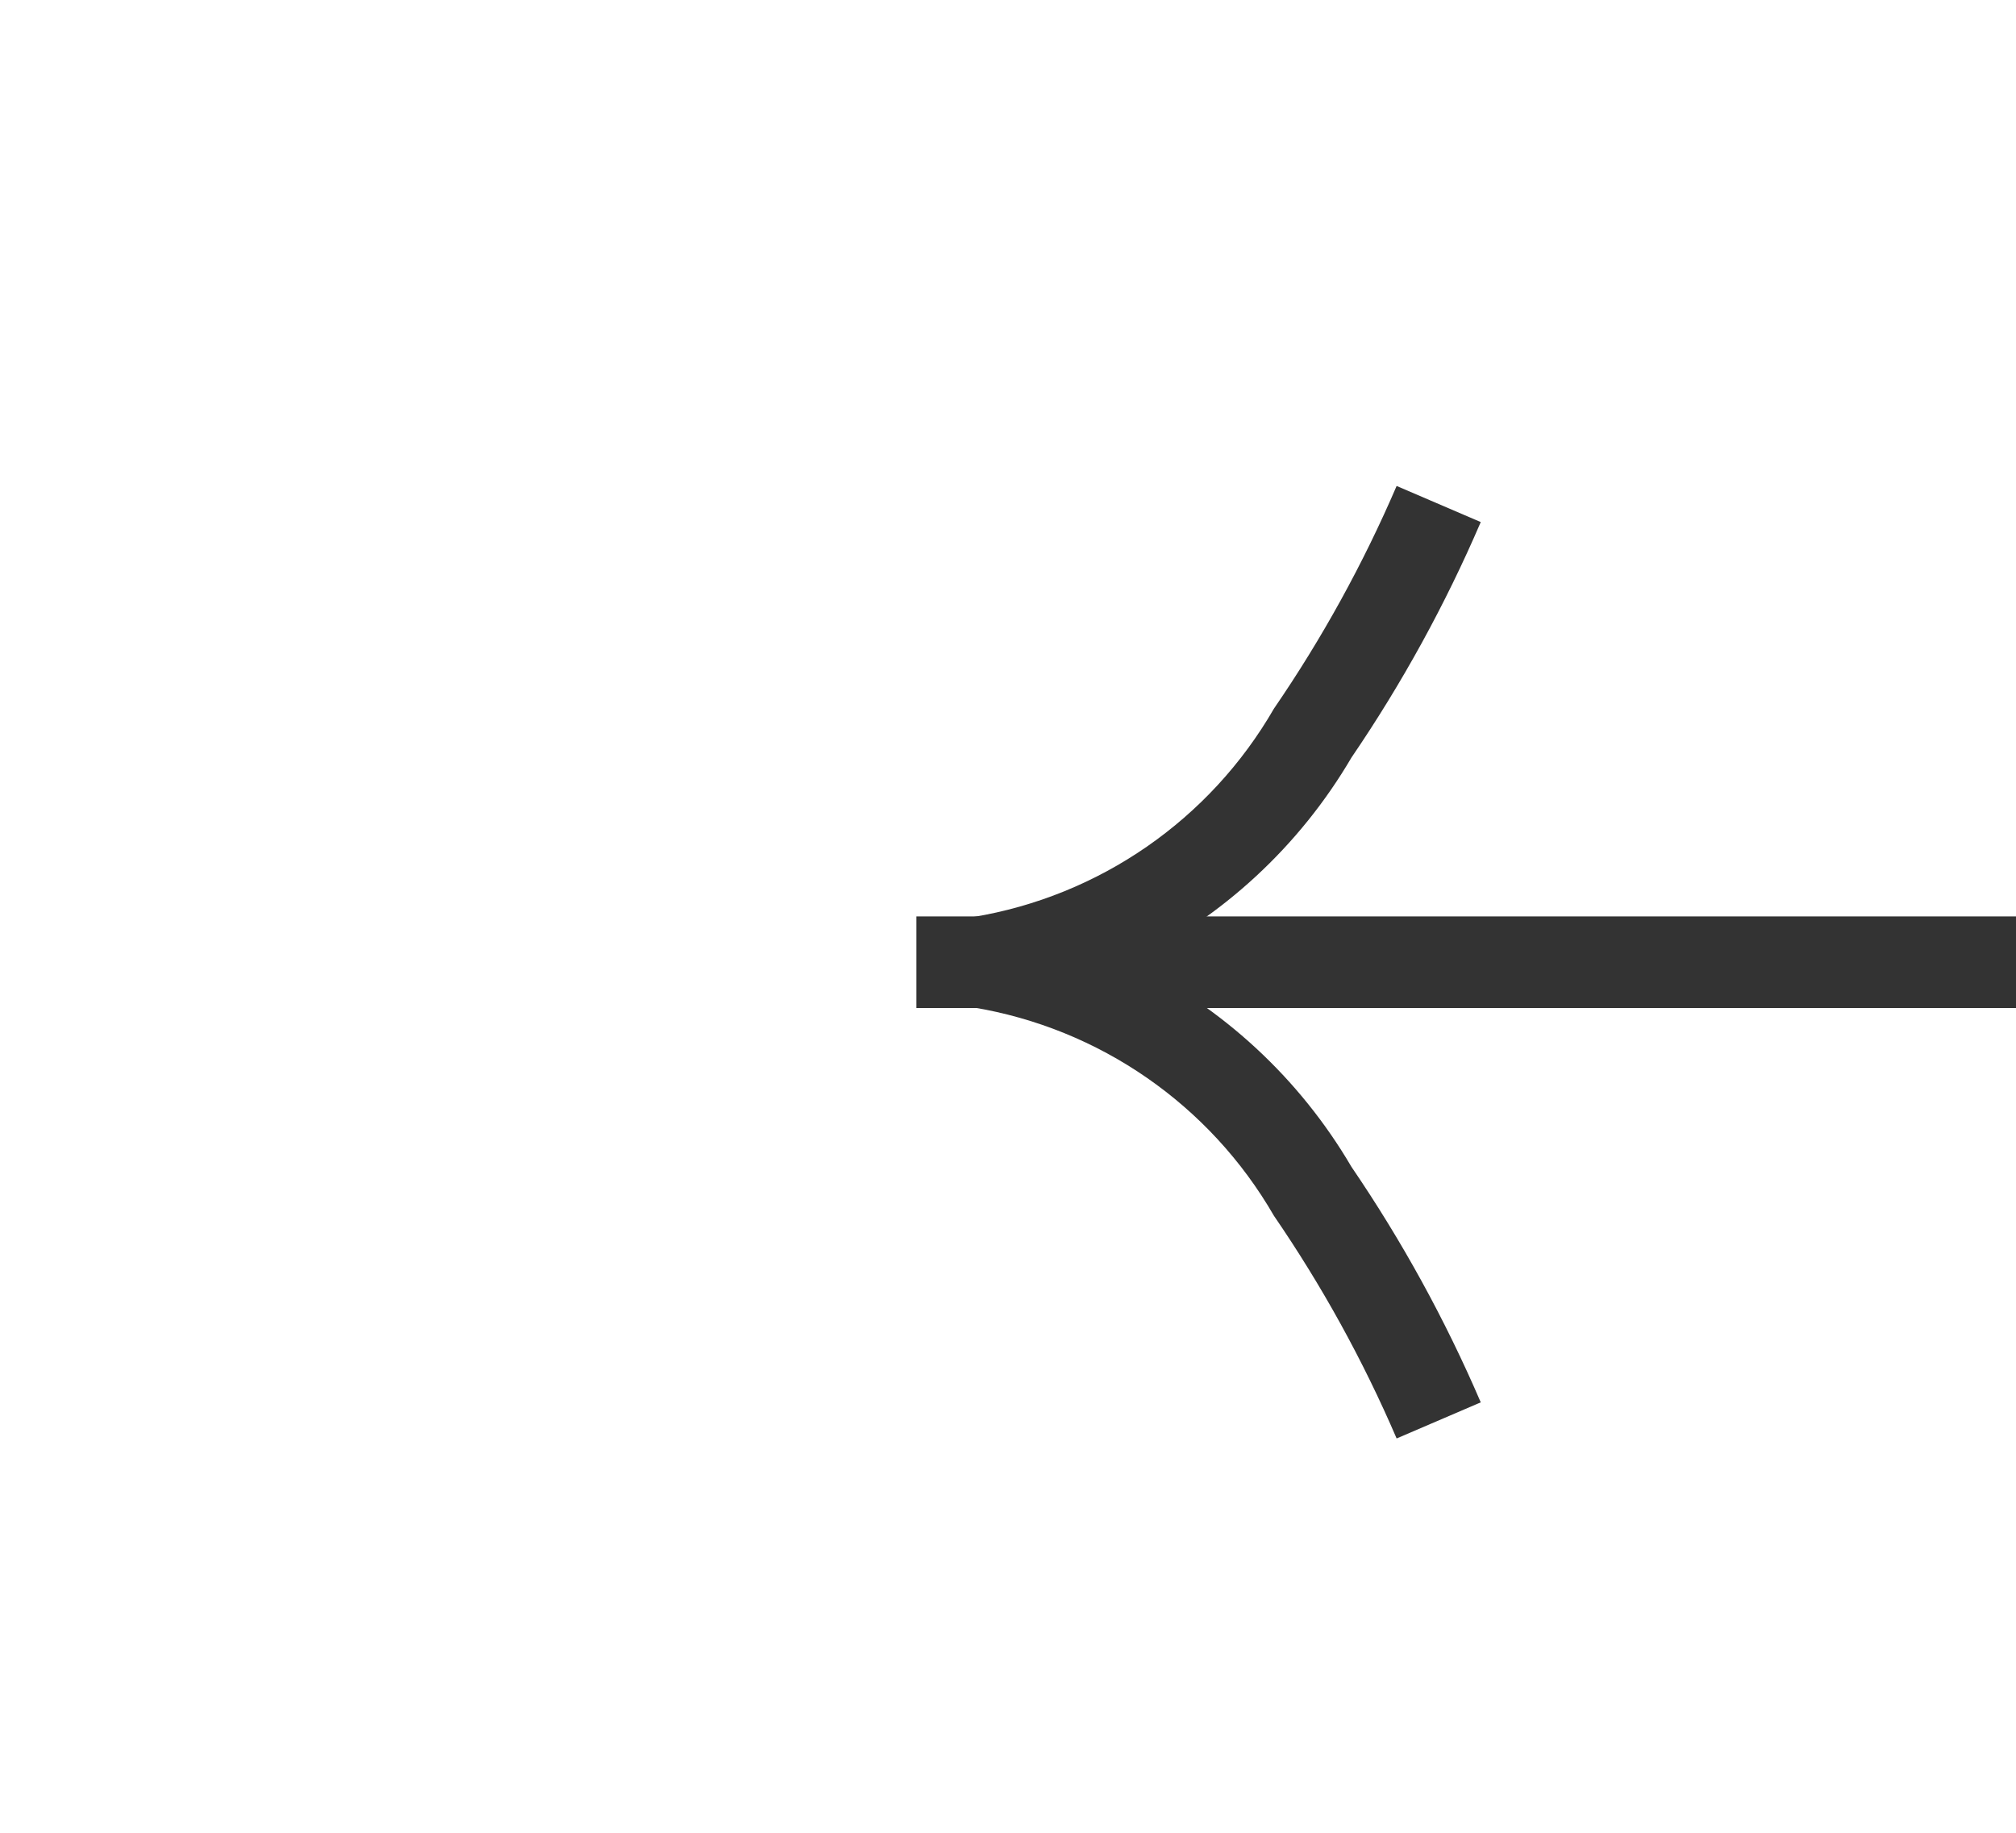
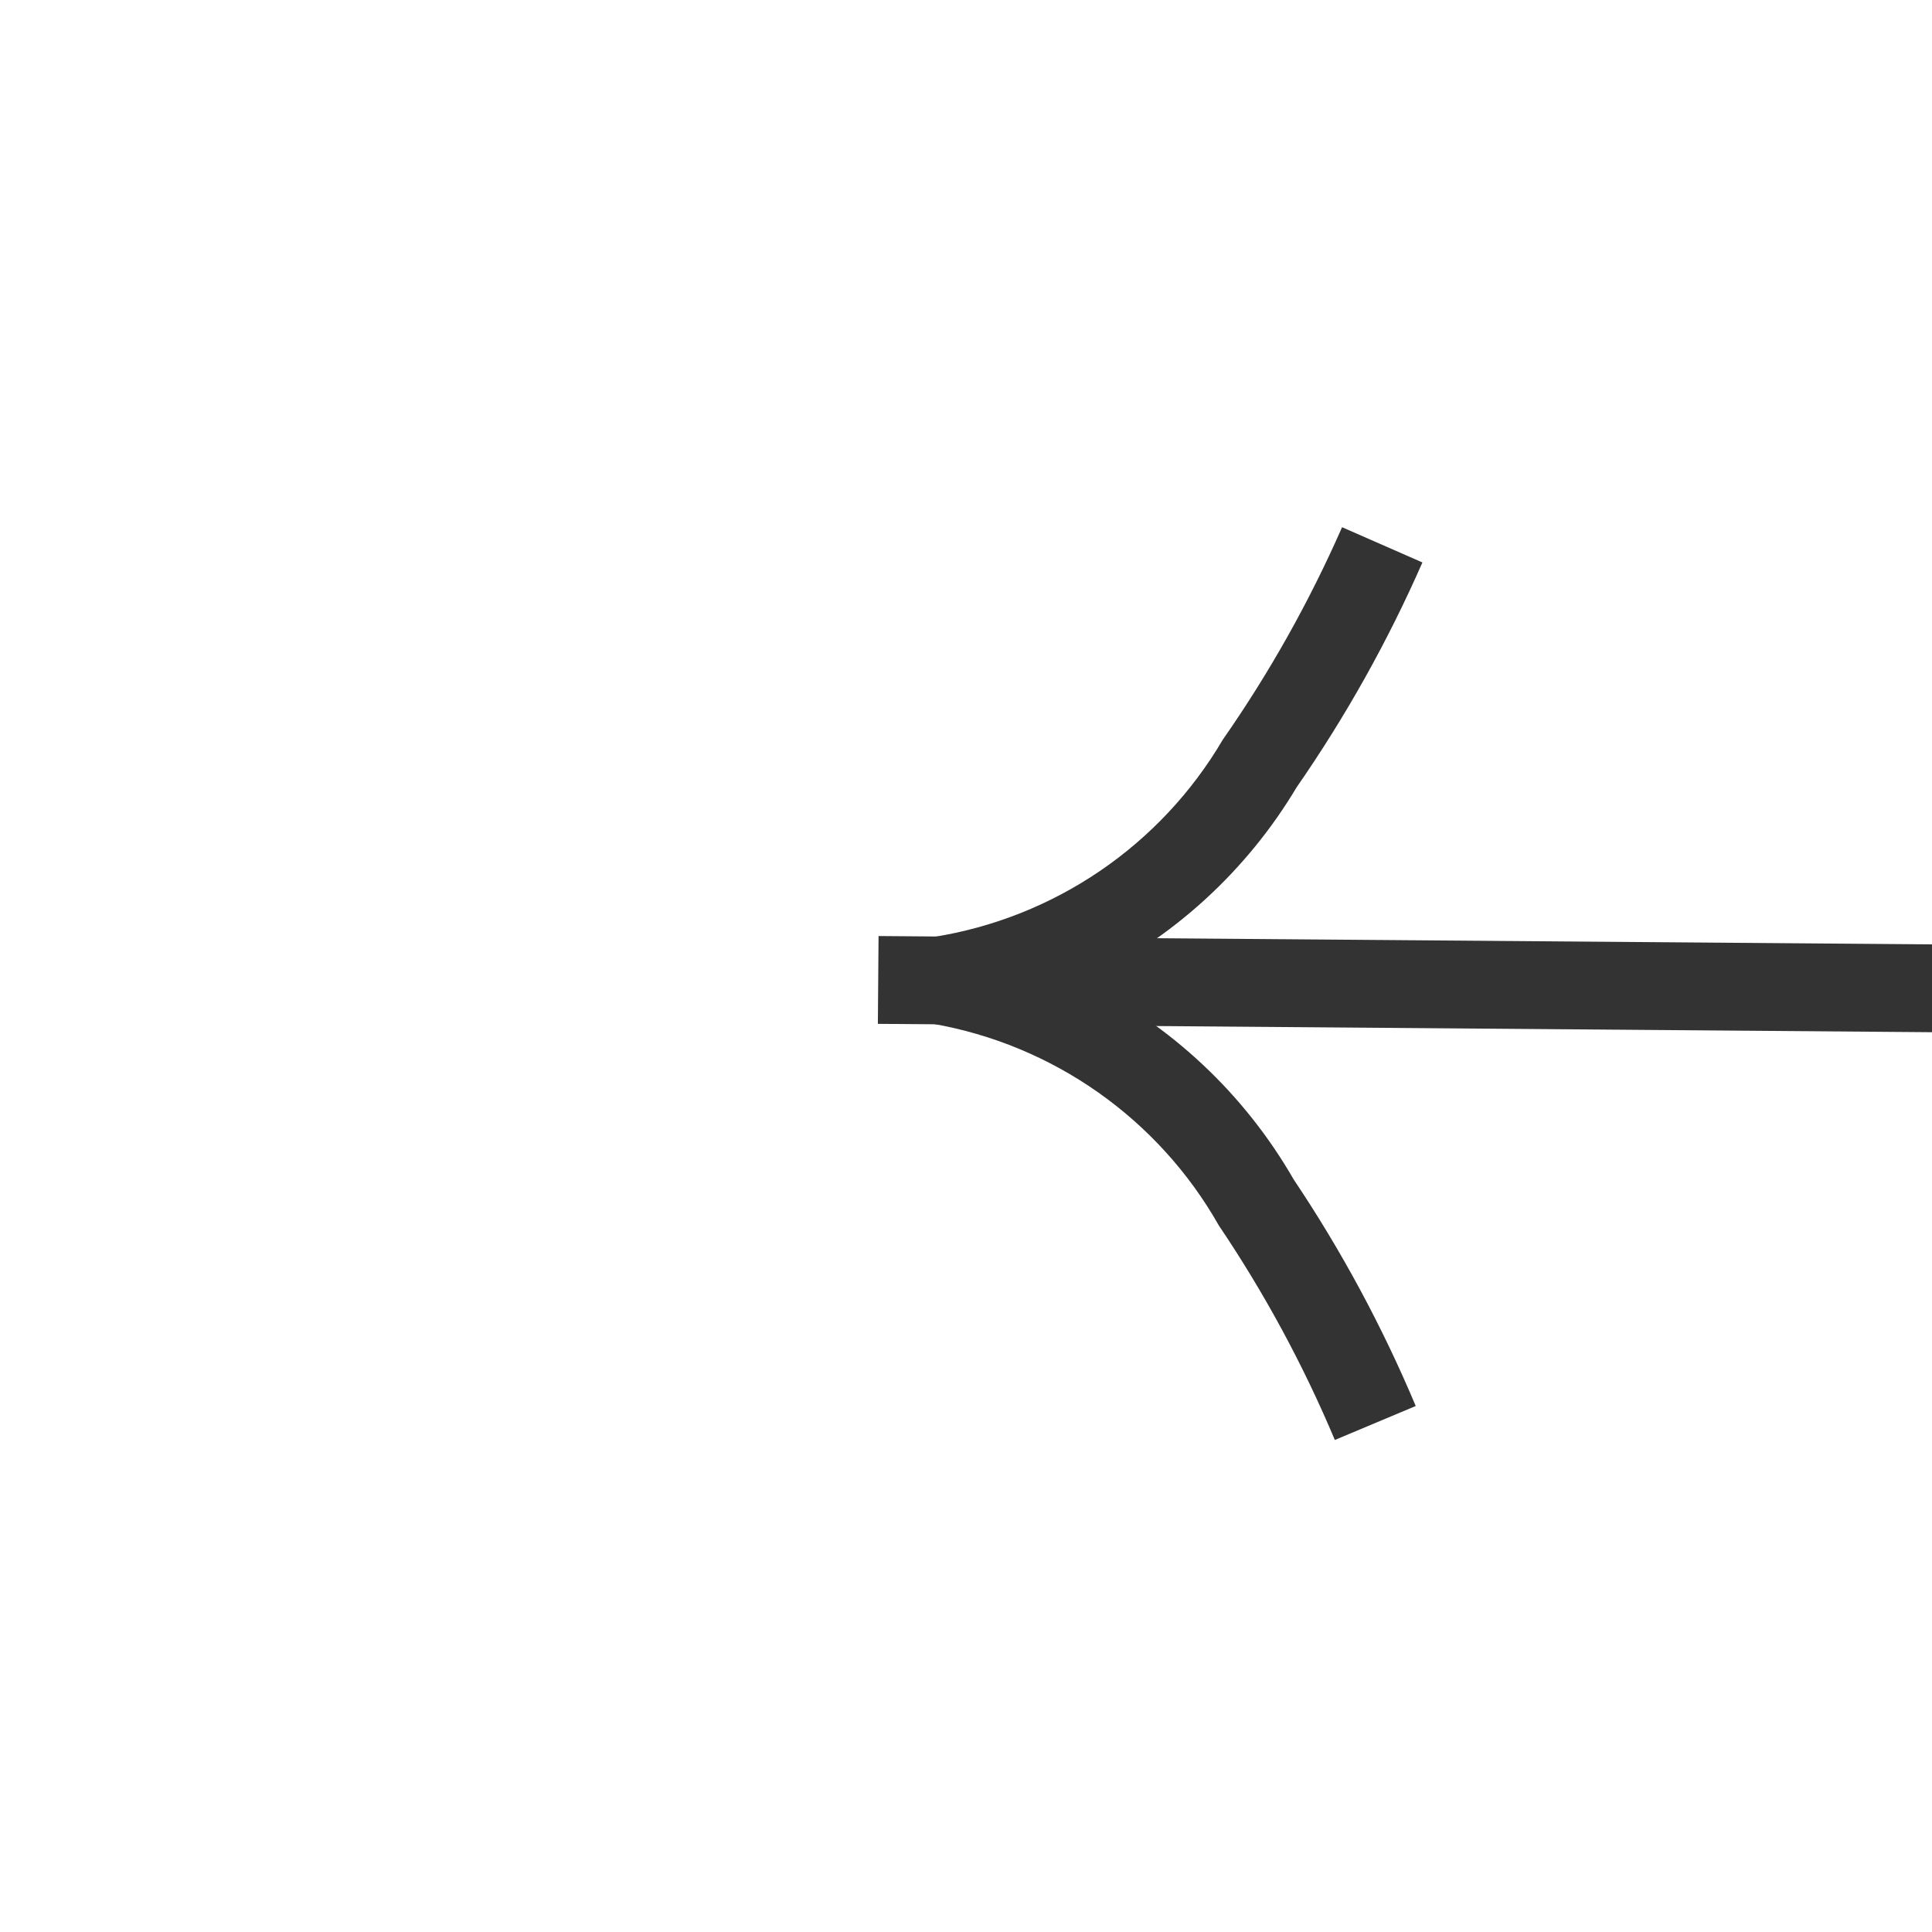
- <svg xmlns="http://www.w3.org/2000/svg" version="1.1" width="22px" height="20px" preserveAspectRatio="xMinYMid meet" viewBox="14 131  22 18">
-   <g transform="matrix(0 -1 1 0 -115 165 )">
-     <path d="M 19.697 145.159  A 15.24 15.24 0 0 0 22.267 143.748 A 5.67 5.67 0 0 0 24.5 141.333 A 5.67 5.67 0 0 0 26.733 143.748 A 15.24 15.24 0 0 0 29.303 145.159 L 29.697 144.241  A 14.24 14.24 0 0 1 27.267 142.902 A 4.67 4.67 0 0 1 24.993 139.618 A 0.5 0.5 0 0 0 24.5 139.2 A 0.5 0.5 0 0 0 24.007 139.618 A 4.67 4.67 0 0 1 21.733 142.902 A 14.24 14.24 0 0 1 19.303 144.241 L 19.697 145.159  Z " fill-rule="nonzero" fill="#333333" stroke="none" />
-     <path d="M 24.5 139  L 24.5 217  " stroke-width="1" stroke="#333333" fill="none" />
+ <svg xmlns="http://www.w3.org/2000/svg" version="1.1" width="22px" height="22px" preserveAspectRatio="xMinYMid meet" viewBox="14 313  22 20">
+   <g transform="matrix(0.01745241 -0.9998477 0.9998477 0.01745241 -298.3871 342.3591 )">
+     <path d="M 20.697 328.159  A 15.24 15.24 0 0 0 23.267 326.748 A 5.67 5.67 0 0 0 25.5 324.333 A 5.67 5.67 0 0 0 27.733 326.748 A 15.24 15.24 0 0 0 30.303 328.159 L 30.697 327.241  A 14.24 14.24 0 0 1 28.267 325.902 A 4.67 4.67 0 0 1 25.993 322.618 A 0.5 0.5 0 0 0 25.5 322.2 A 0.5 0.5 0 0 0 25.007 322.618 A 4.67 4.67 0 0 1 22.733 325.902 A 14.24 14.24 0 0 1 20.303 327.241 L 20.697 328.159  Z " fill-rule="nonzero" fill="#333333" stroke="none" transform="matrix(0.9999547 -0.009523378 0.009523378 0.9999547 -3.741531 0.260668 )" />
+     <path d="M 25.5 322  L 25.5 464  " stroke-width="1" stroke="#333333" fill="none" transform="matrix(0.9999547 -0.009523378 0.009523378 0.9999547 -3.741531 0.260668 )" />
  </g>
</svg>
